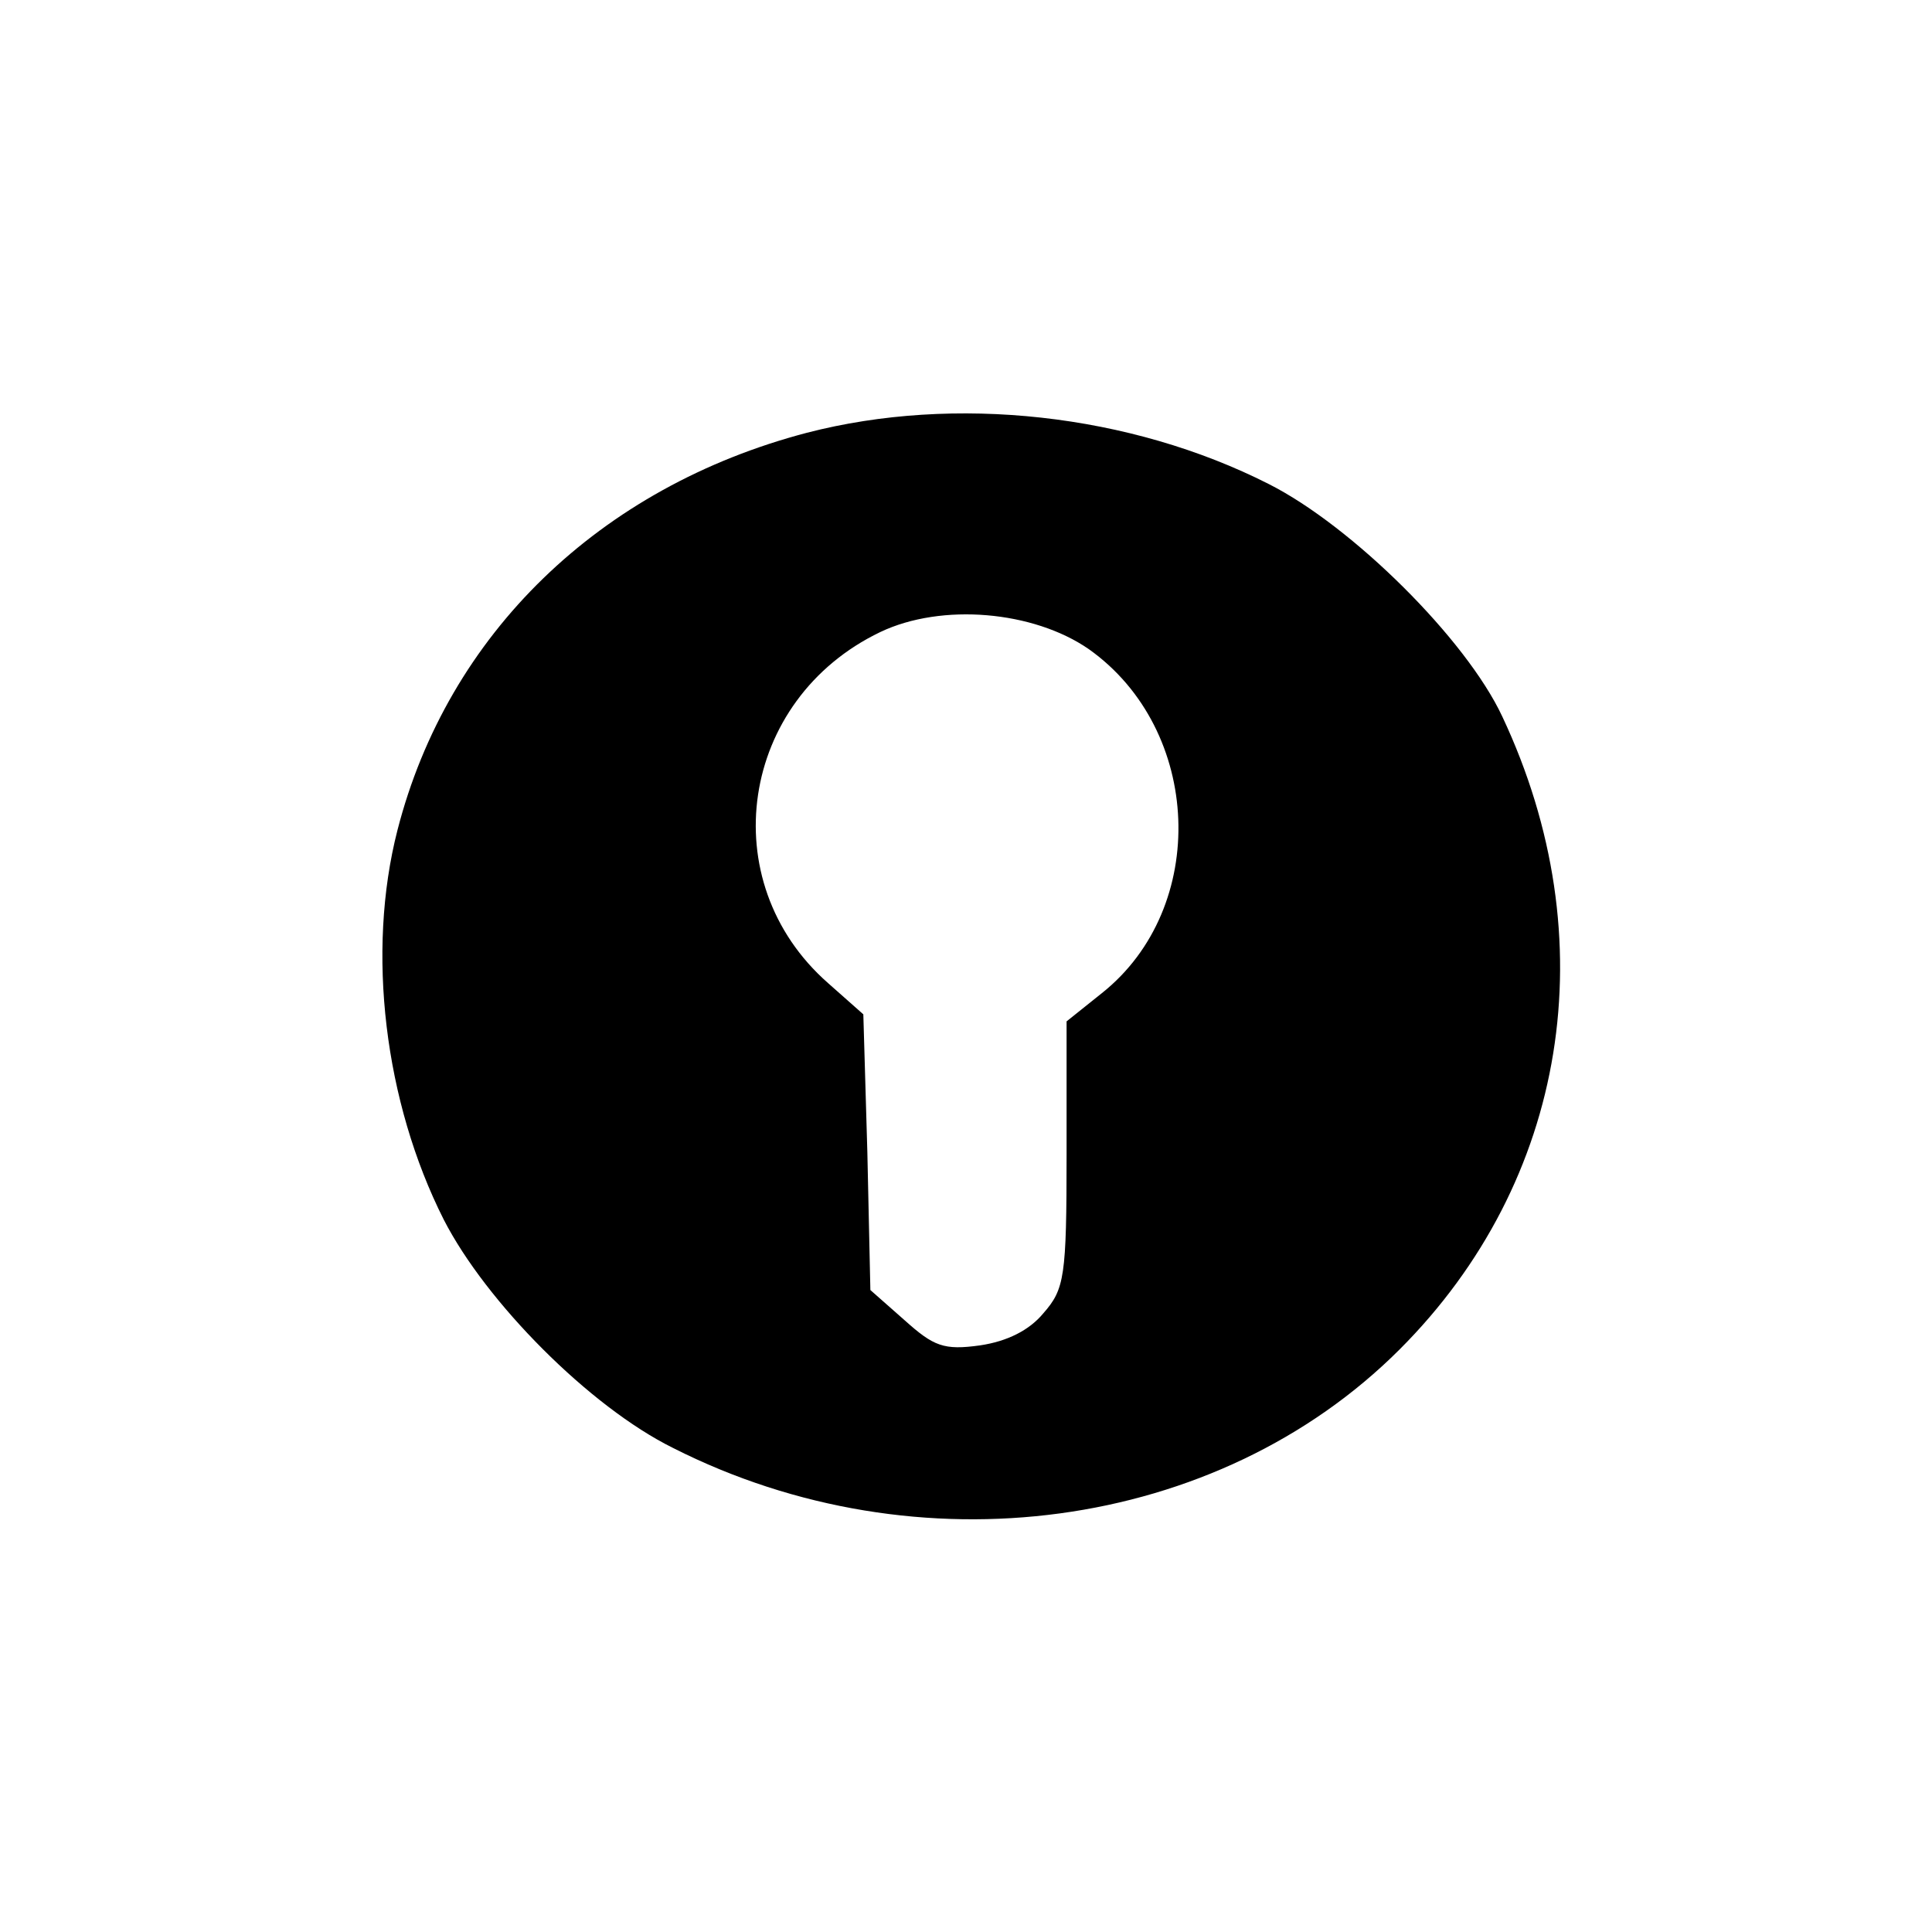
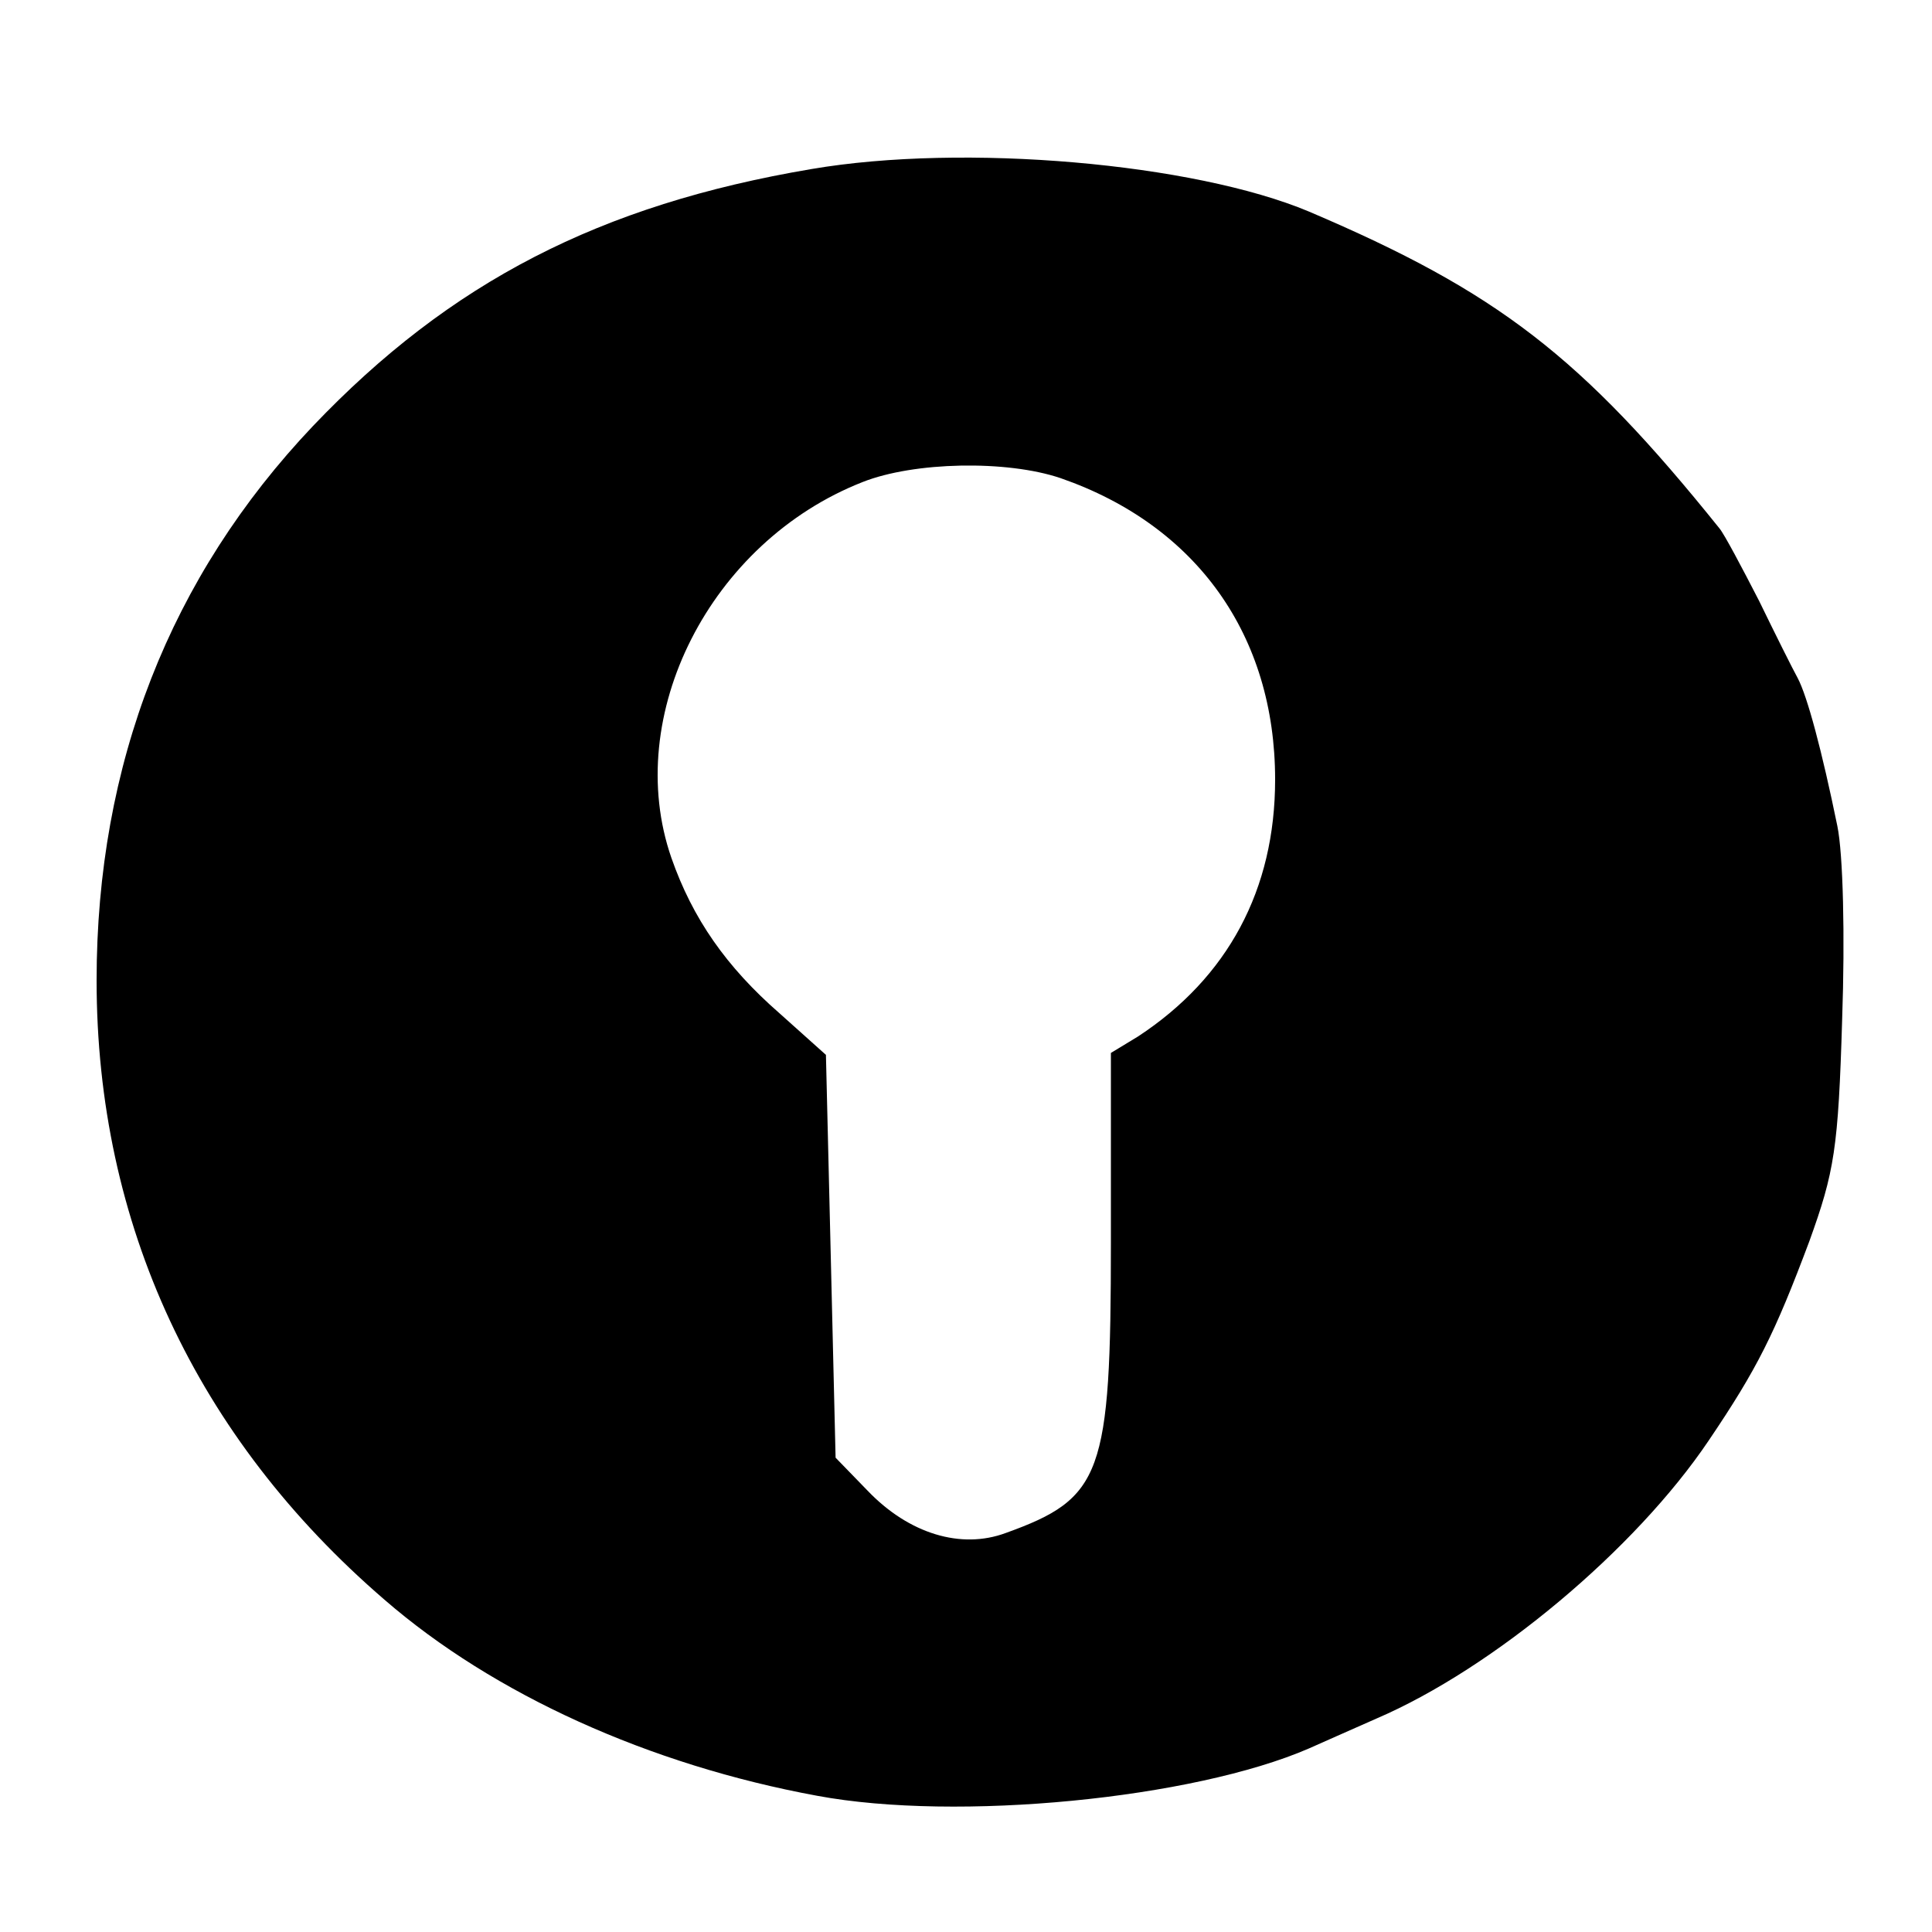
<svg xmlns="http://www.w3.org/2000/svg" version="1.0" width="16pt" height="16pt" viewBox="0 0 16 16" preserveAspectRatio="xMidYMid meet">
-   <g transform="translate(0,16) scale(0.008333,-0.008333)" fill="#000000" stroke="none">
-     <path d="M802 1490 c-206 -54 -357 -200 -407 -395 -31 -121 -13 -270 46 -387 42 -82 145 -186 228 -227 243 -123 541 -83 722 98 167 167 206 408 102 629 -36 77 -149 189 -232 231 -138 70 -312 89 -459 51z m280 -215 c113 -80 120 -257 13 -342 l-35 -28 0 -132 c0 -122 -2 -134 -23 -158 -14 -17 -36 -28 -63 -32 -36 -5 -46 -1 -75 25 l-34 30 -3 137 -4 137 -35 31 c-115 101 -88 282 52 349 61 29 152 21 207 -17z" />
+   <g transform="translate(0,16) scale(0.008,-0.008)" fill="#000000" stroke="none">
+     <path d="M840 1825 c-219 -37 -374 -117 -516 -266 -148 -156 -224 -350 -224 -574 0 -252 103 -473 298 -641 113 -98 274 -171 448 -203 145 -27 389 -3 509 49 11 5 43 19 70 31 121 52 268 175 344 288 50 74 68 110 104 206 26 72 30 96 34 230 3 86 1 171 -5 200 -16 78 -31 134 -41 153 -5 9 -23 45 -40 80 -18 35 -36 69 -41 75 -143 178 -230 245 -425 328 -119 50 -357 71 -515 44z m258 -320 c141 -49 222 -163 222 -312 0 -114 -49 -205 -142 -266 l-28 -17 0 -196 c0 -241 -9 -265 -109 -301 -46 -17 -100 -1 -143 44 l-33 34 -5 209 -5 208 -48 43 c-55 48 -90 98 -112 161 -51 147 40 327 198 389 53 21 149 23 205 4z" />
  </g>
</svg>
